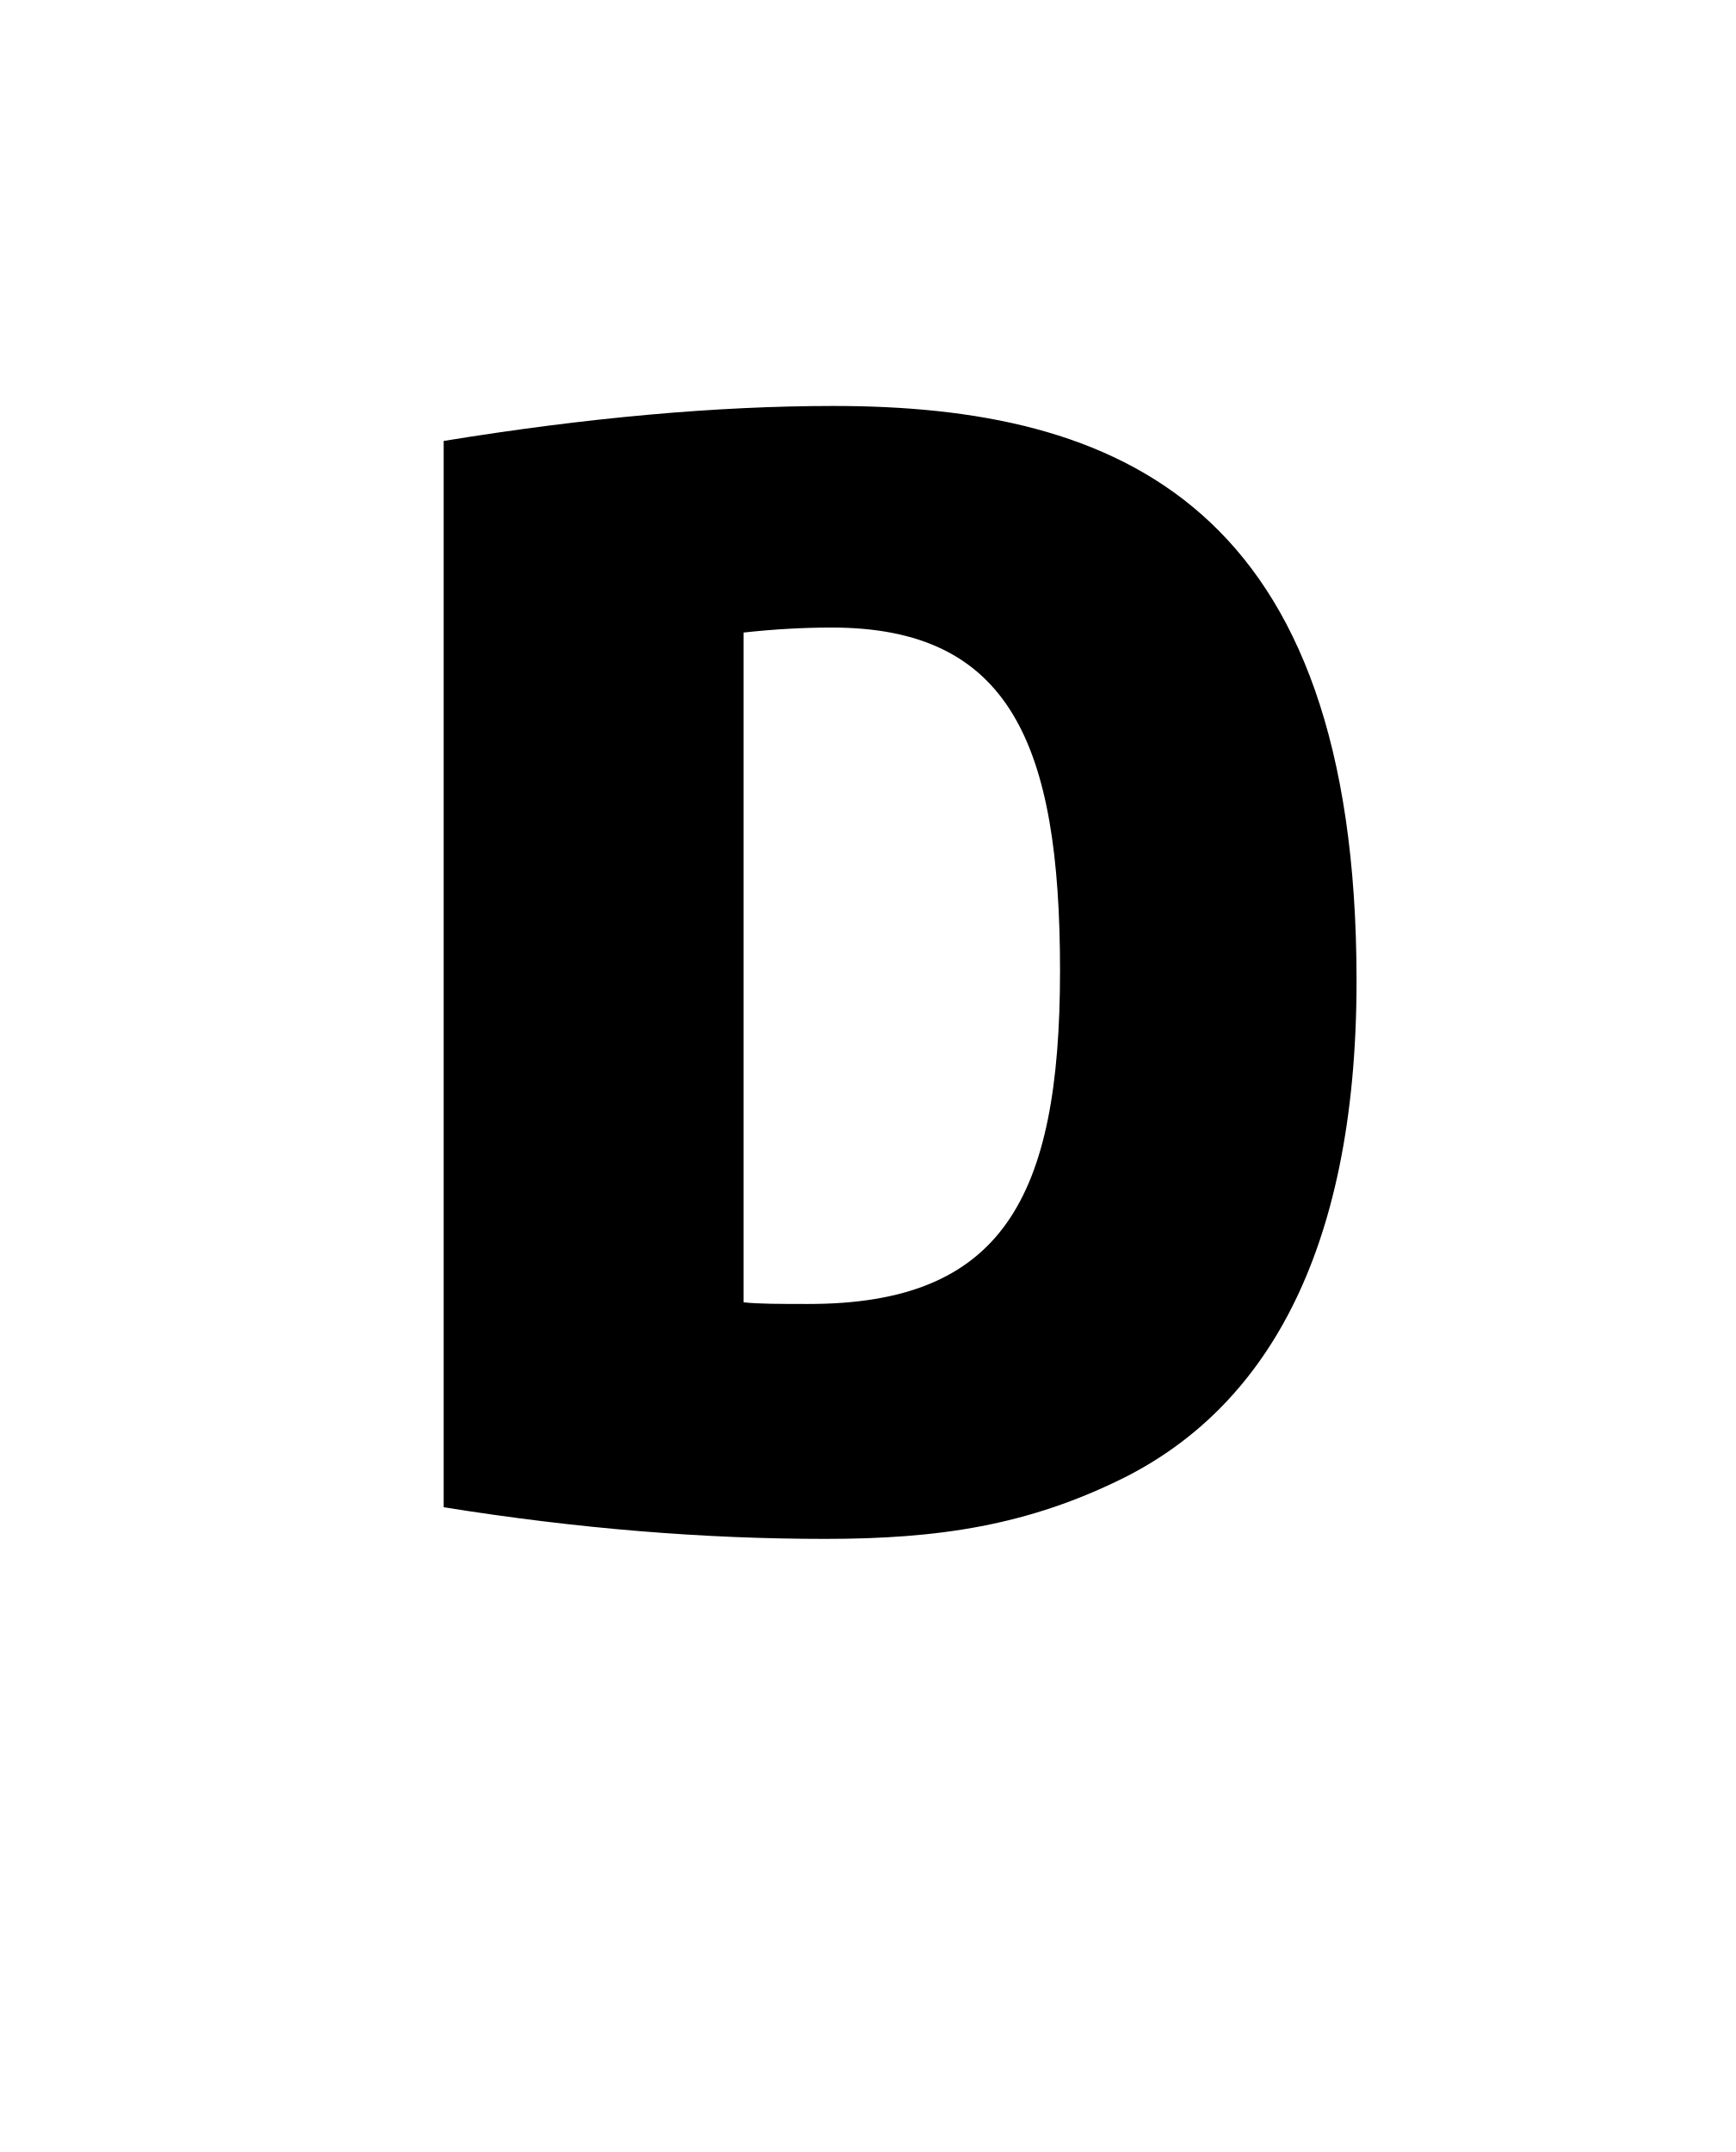
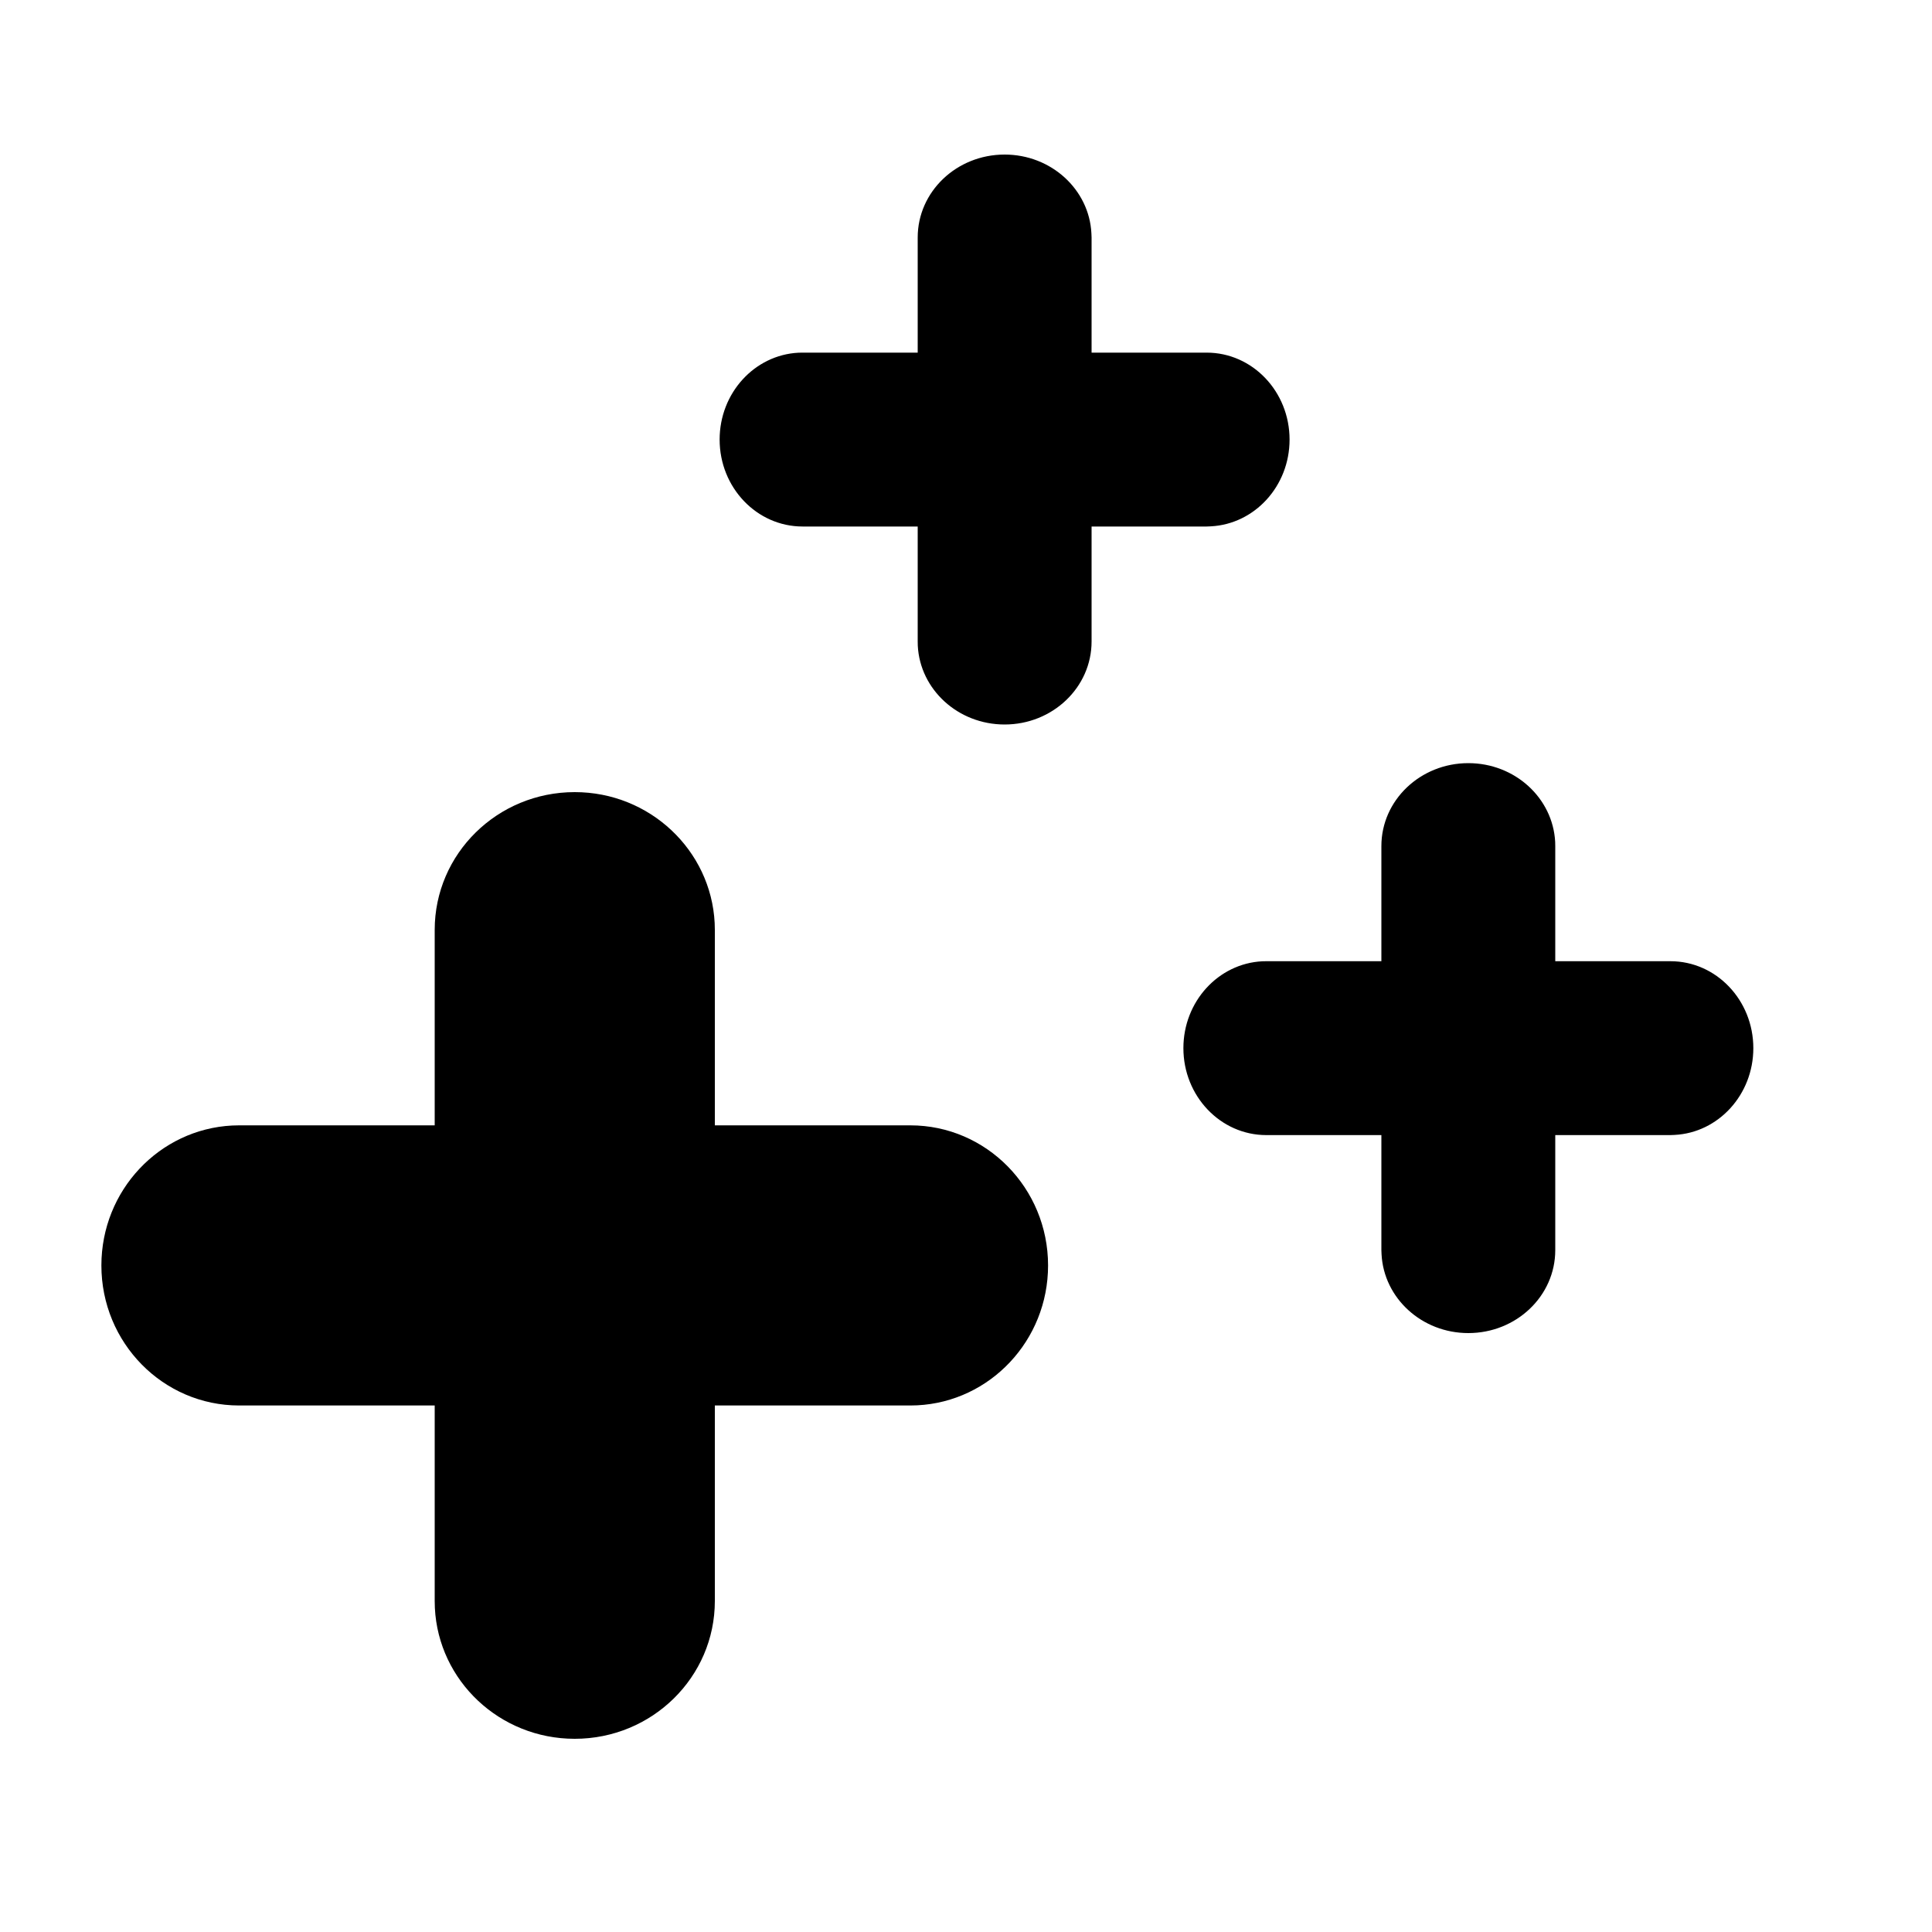
- <svg xmlns="http://www.w3.org/2000/svg" width="25" height="31" viewBox="0 0 25 31" fill="none">
-   <rect x="1" y="3" width="23" height="23" />
-   <path d="M19.544 14.128C19.544 7.264 16.112 5.848 12.008 5.848C10.328 5.848 8.456 6.016 6.392 6.352V21.712C8.336 22.024 10.16 22.168 11.888 22.168C13.52 22.168 14.816 21.976 16.208 21.28C18.152 20.296 19.544 18.16 19.544 14.128ZM10.712 9.112C11.144 9.064 11.576 9.04 11.984 9.04C14.552 9.04 15.272 10.72 15.272 13.984C15.272 17.272 14.432 18.784 11.648 18.784C11.24 18.784 10.928 18.784 10.712 18.76V9.112Z" fill="currentColor" />
+ <svg xmlns="http://www.w3.org/2000/svg" width="23" height="23" viewBox="0 0 23 23" fill="none">
+   <path d="M23 0H0V23H23V0Z" fill="none" />
+   <path d="M6.842 9.43C7.735 9.43 8.464 10.121 8.508 10.988L8.51 11.07V19.06C8.51 19.966 7.763 20.7 6.842 20.7C5.949 20.7 5.22 20.01 5.177 19.142L5.175 19.06V11.07C5.175 10.164 5.921 9.43 6.842 9.43Z" fill="currentColor" />
+   <path d="M1.207 15.065C1.207 14.172 1.897 13.443 2.765 13.399L2.847 13.397L10.837 13.397C11.743 13.397 12.477 14.144 12.477 15.065C12.477 15.958 11.787 16.687 10.919 16.73L10.837 16.732H2.847C1.941 16.732 1.207 15.986 1.207 15.065Z" fill="currentColor" />
+   <path d="M11.96 1.84C12.514 1.84 12.967 2.256 12.993 2.778L12.995 2.827V7.637C12.995 8.183 12.531 8.625 11.96 8.625C11.405 8.625 10.953 8.209 10.926 7.687L10.925 7.637V2.827C10.925 2.282 11.388 1.84 11.96 1.84Z" fill="currentColor" />
+   <path d="M8.567 5.233C8.567 4.678 8.983 4.226 9.505 4.199L9.555 4.198H14.365C14.91 4.198 15.352 4.661 15.352 5.233C15.352 5.787 14.937 6.239 14.414 6.266L14.365 6.268H9.555C9.009 6.268 8.567 5.804 8.567 5.233Z" fill="currentColor" />
+   <path d="M17.48 9.085C18.035 9.085 18.487 9.501 18.514 10.023L18.515 10.072V14.883C18.515 15.428 18.052 15.87 17.48 15.87C16.926 15.87 16.474 15.454 16.447 14.932L16.445 14.883V10.072C16.445 9.527 16.909 9.085 17.48 9.085Z" fill="currentColor" />
+   <path d="M14.088 12.478C14.088 11.923 14.504 11.471 15.026 11.444L15.075 11.443H19.886C20.431 11.443 20.873 11.906 20.873 12.478C20.873 13.032 20.457 13.485 19.935 13.511L19.886 13.513H15.075C14.53 13.513 14.088 13.049 14.088 12.478Z" fill="currentColor" />
</svg>
